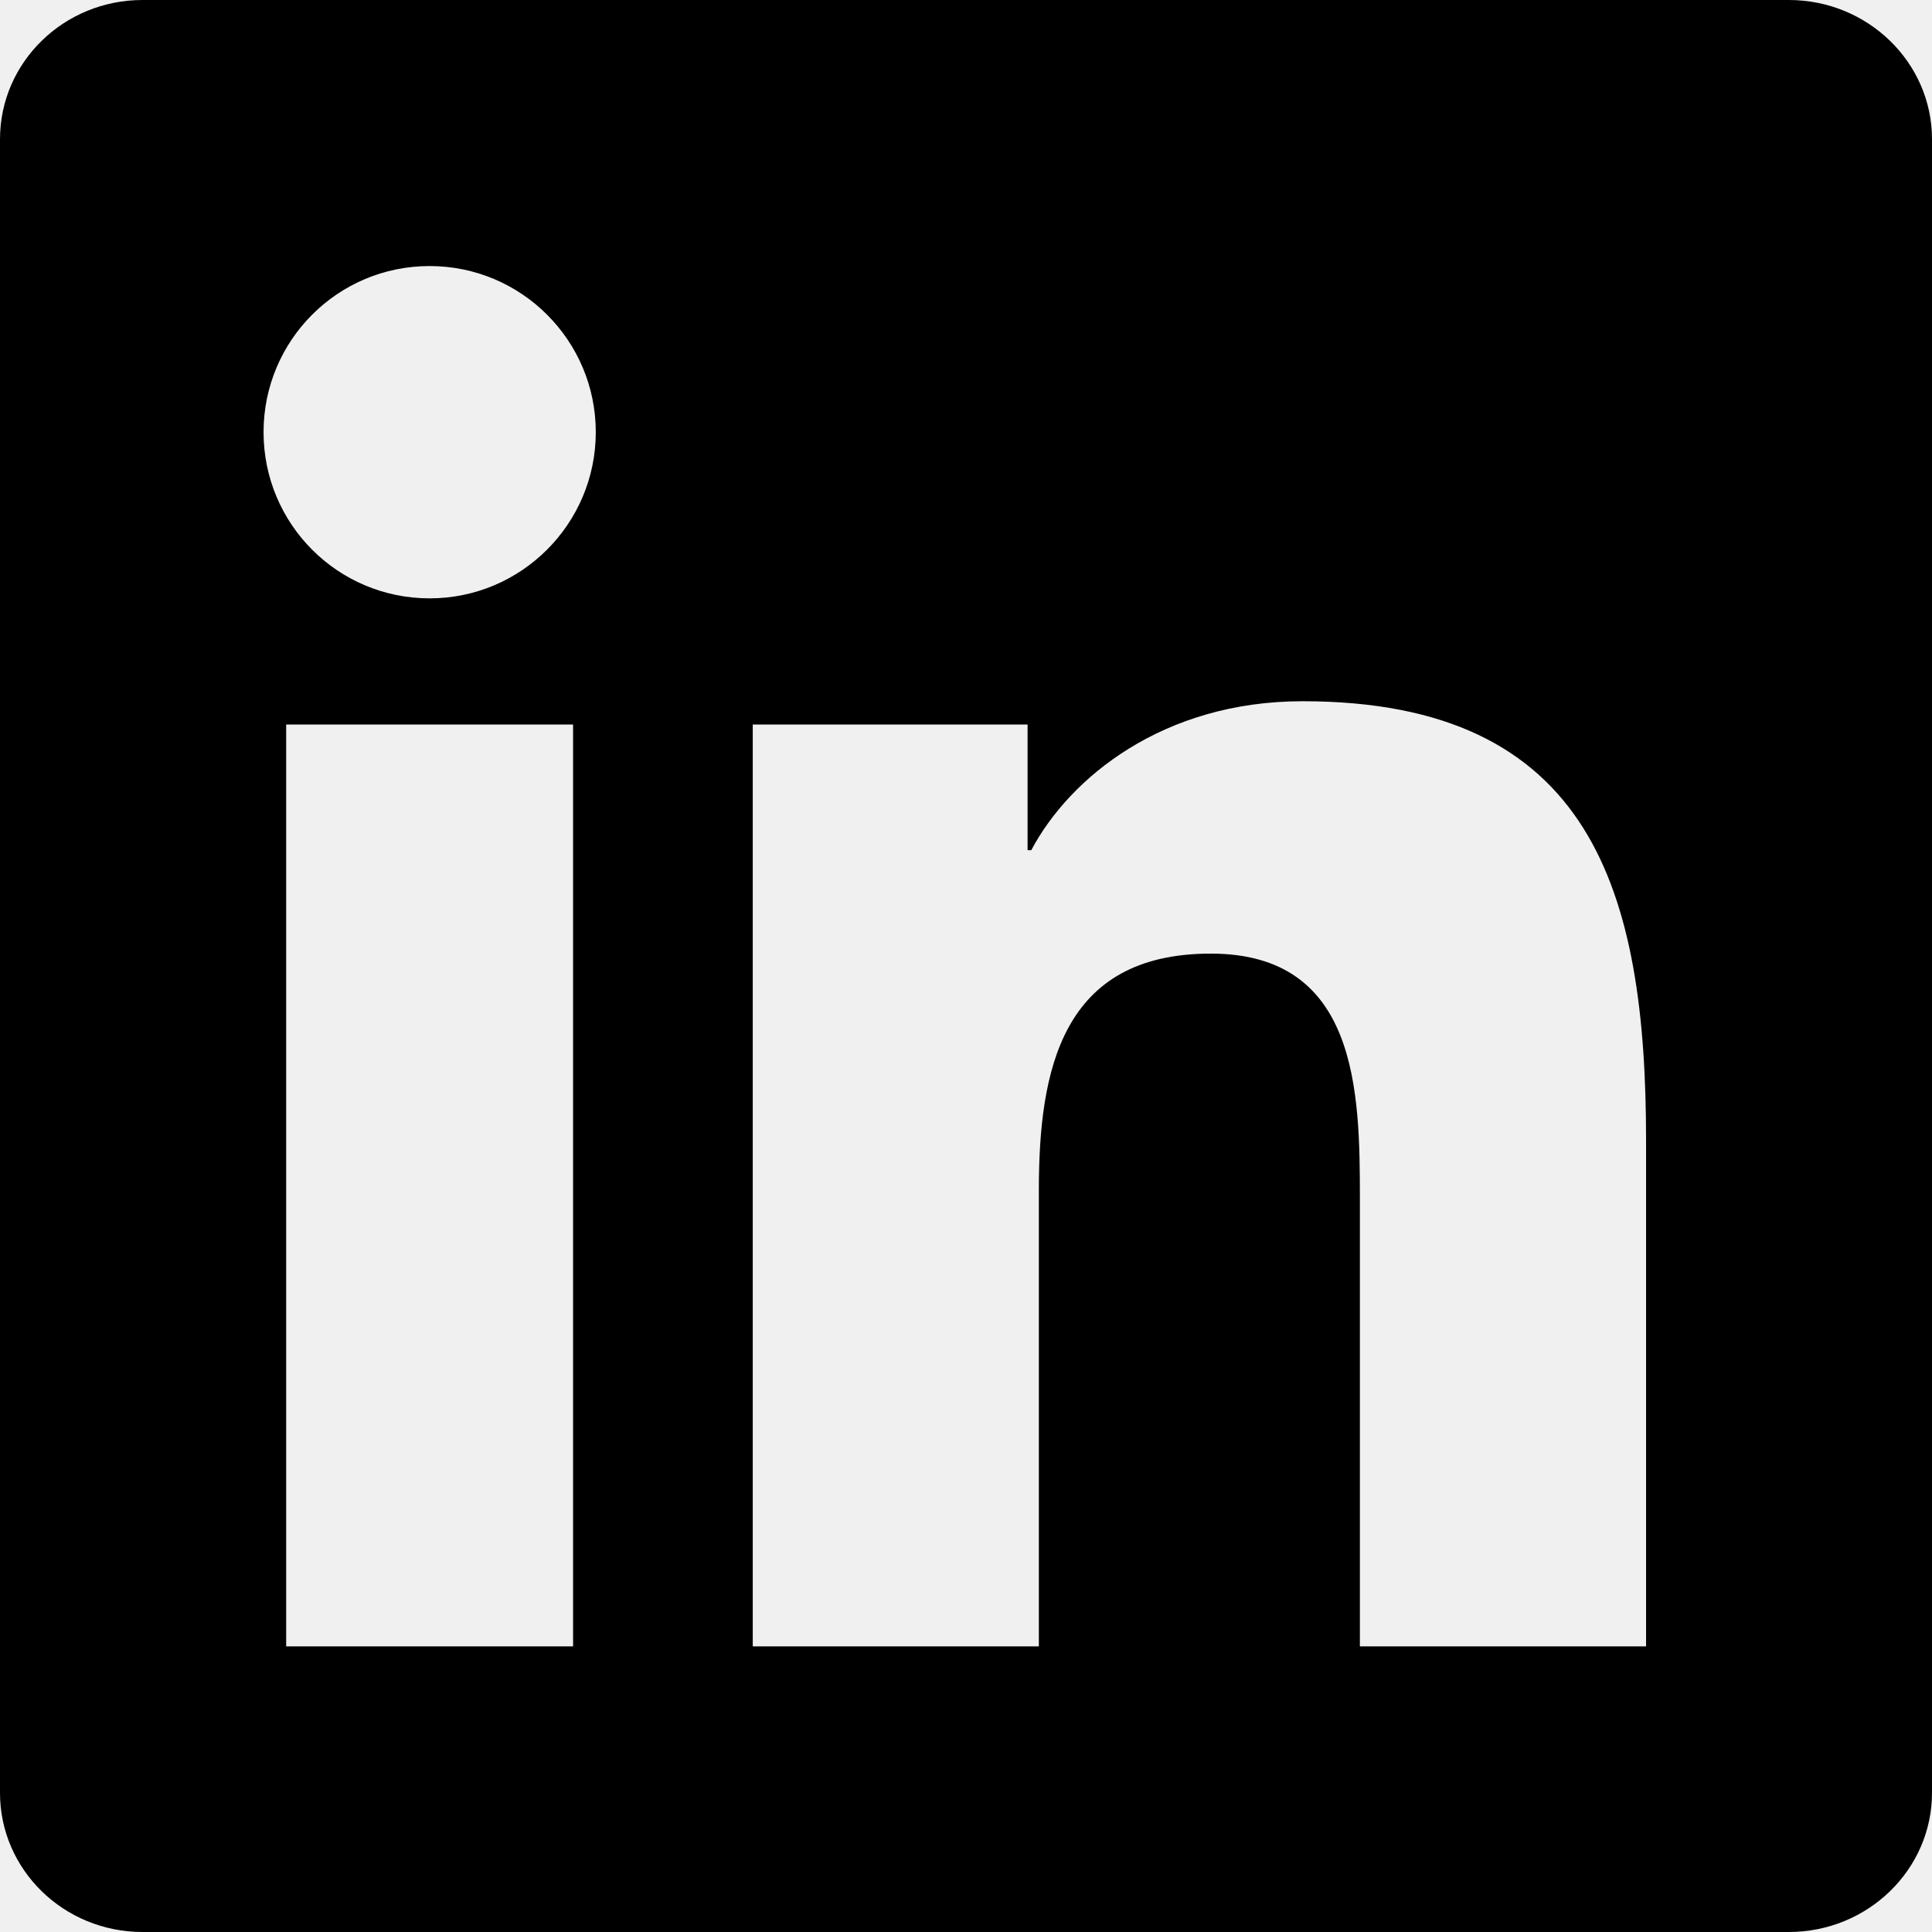
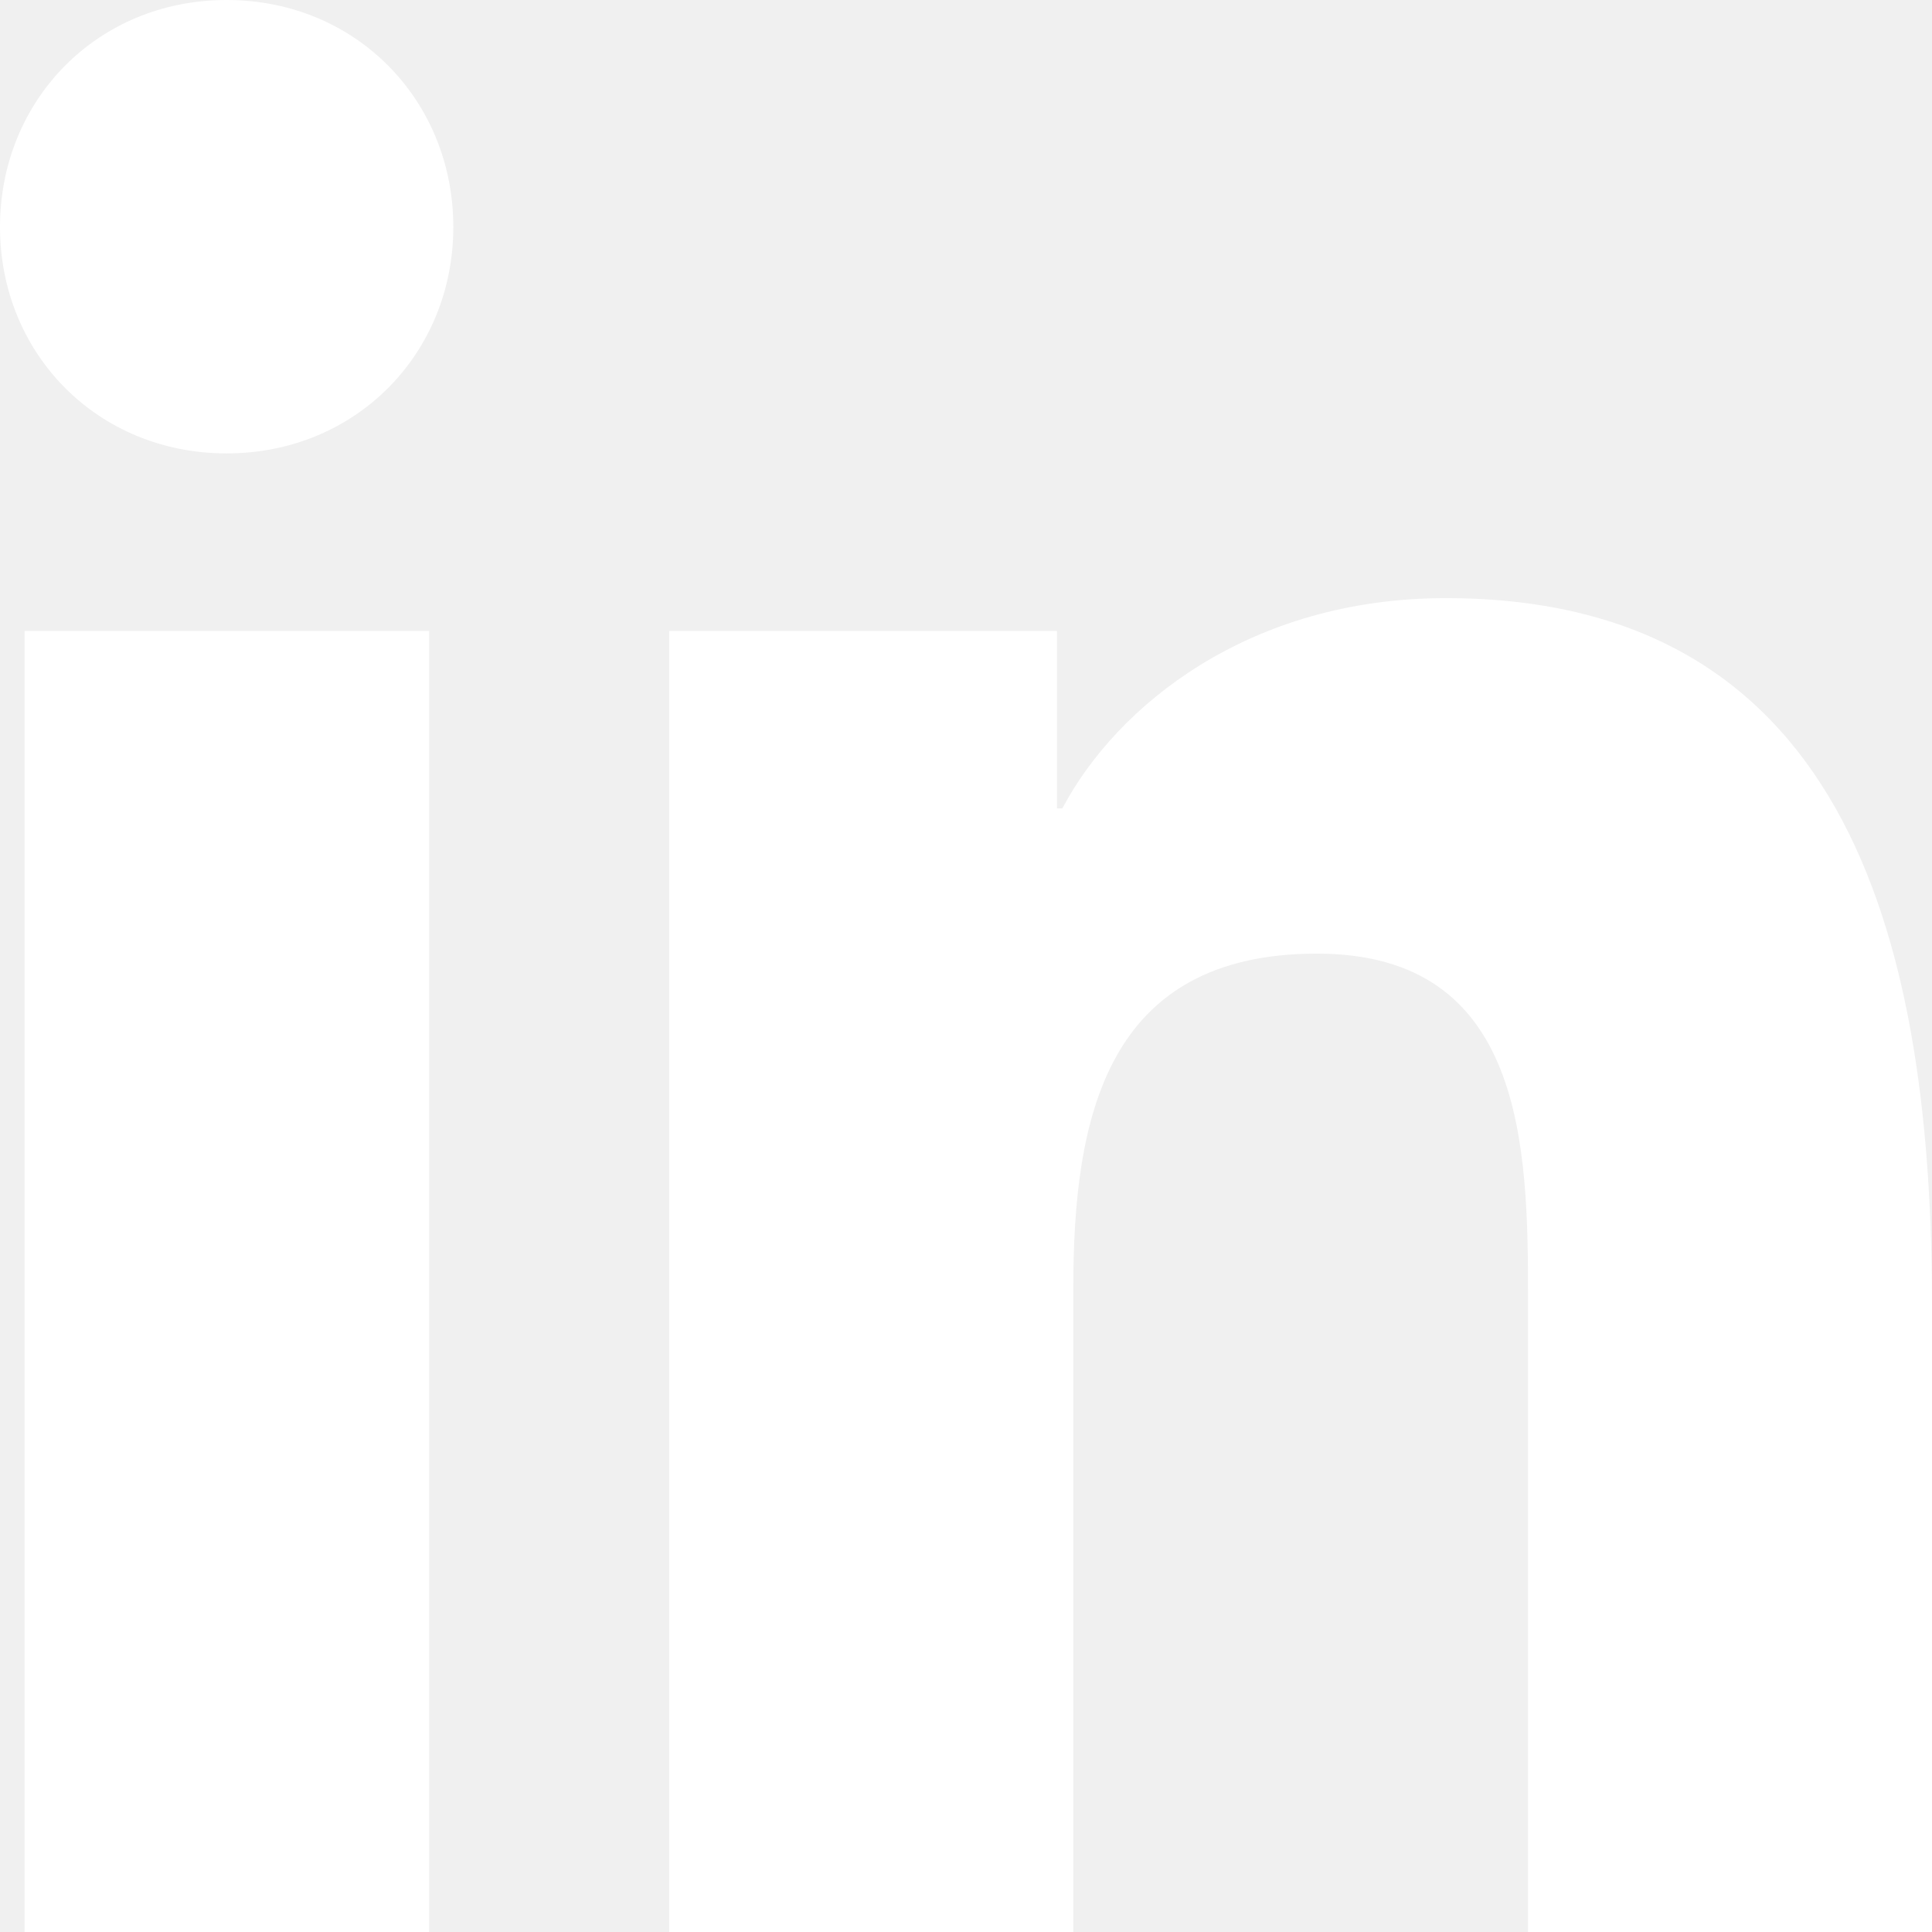
- <svg xmlns="http://www.w3.org/2000/svg" role="img" viewBox="0 0 24 24" fill="currentColor">
-   <path d="M20.447 20.452h-3.554v-5.569c0-1.328-.027-3.037-1.852-3.037-1.853 0-2.136 1.445-2.136 2.939v5.667H9.351V9h3.414v1.561h.046c.477-.9 1.637-1.85 3.37-1.85 3.601 0 4.267 2.37 4.267 5.455v6.286zM5.337 7.433c-1.144 0-2.063-.926-2.063-2.065 0-1.138.92-2.063 2.063-2.063 1.14 0 2.064.925 2.064 2.063 0 1.139-.925 2.065-2.064 2.065zm1.782 13.019H3.555V9h3.564v11.452zM22.225 0H1.771C.792 0 0 .774 0 1.729v20.542C0 23.227.792 24 1.771 24h20.451C23.2 24 24 23.227 24 22.271V1.729C24 .774 23.2 0 22.222 0z" />
+ <svg xmlns="http://www.w3.org/2000/svg" width="22" height="22" viewBox="0 0 22 22" fill="none">
+   <path d="M4.887 22H0.28V7.185H4.887V22ZM2.581 5.163C1.107 5.163 0 4.025 0 2.585C0 1.141 1.107 0 2.581 0C4.053 0 5.162 1.141 5.162 2.585C5.162 4.025 4.053 5.163 2.581 5.163ZM22 22H17.4V14.789C17.4 13.07 17.367 10.859 14.996 10.859C12.593 10.859 12.222 12.729 12.222 14.664V22H7.62V7.185H12.036V9.206H12.097C12.712 8.04 14.221 6.811 16.463 6.811C21.127 6.811 22 10.884 22 14.881V22Z" fill="white" />
</svg>
